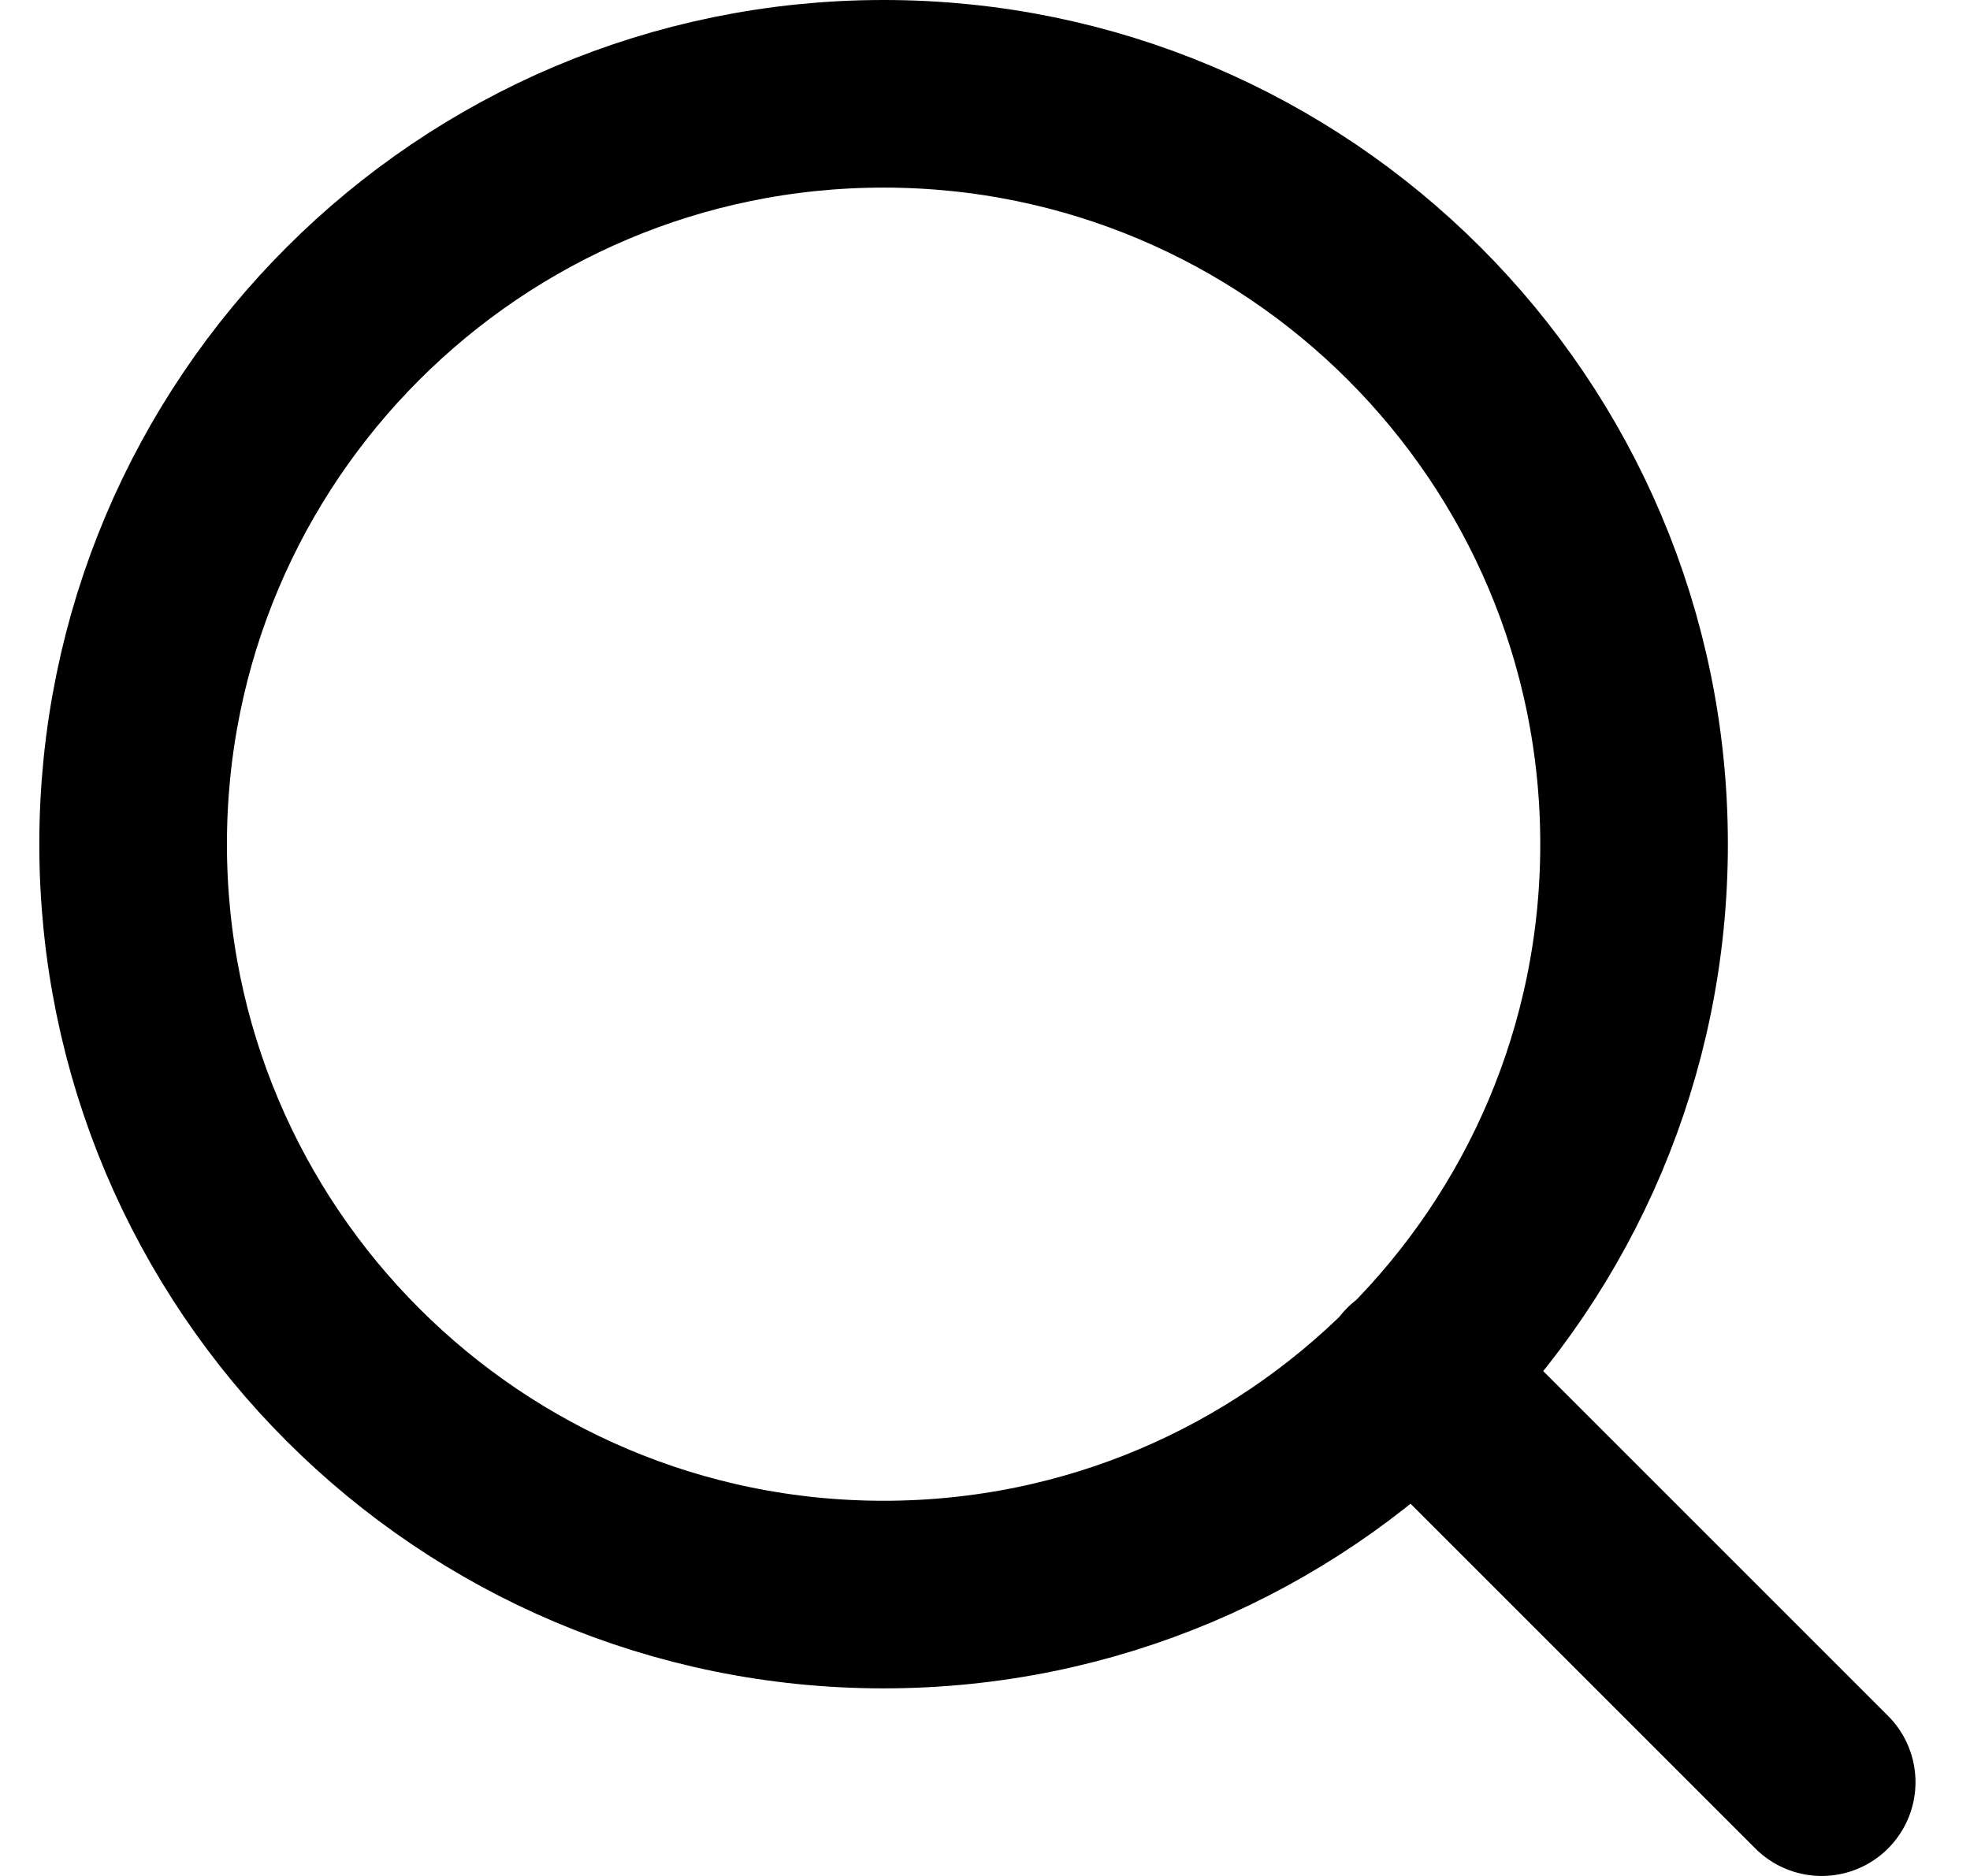
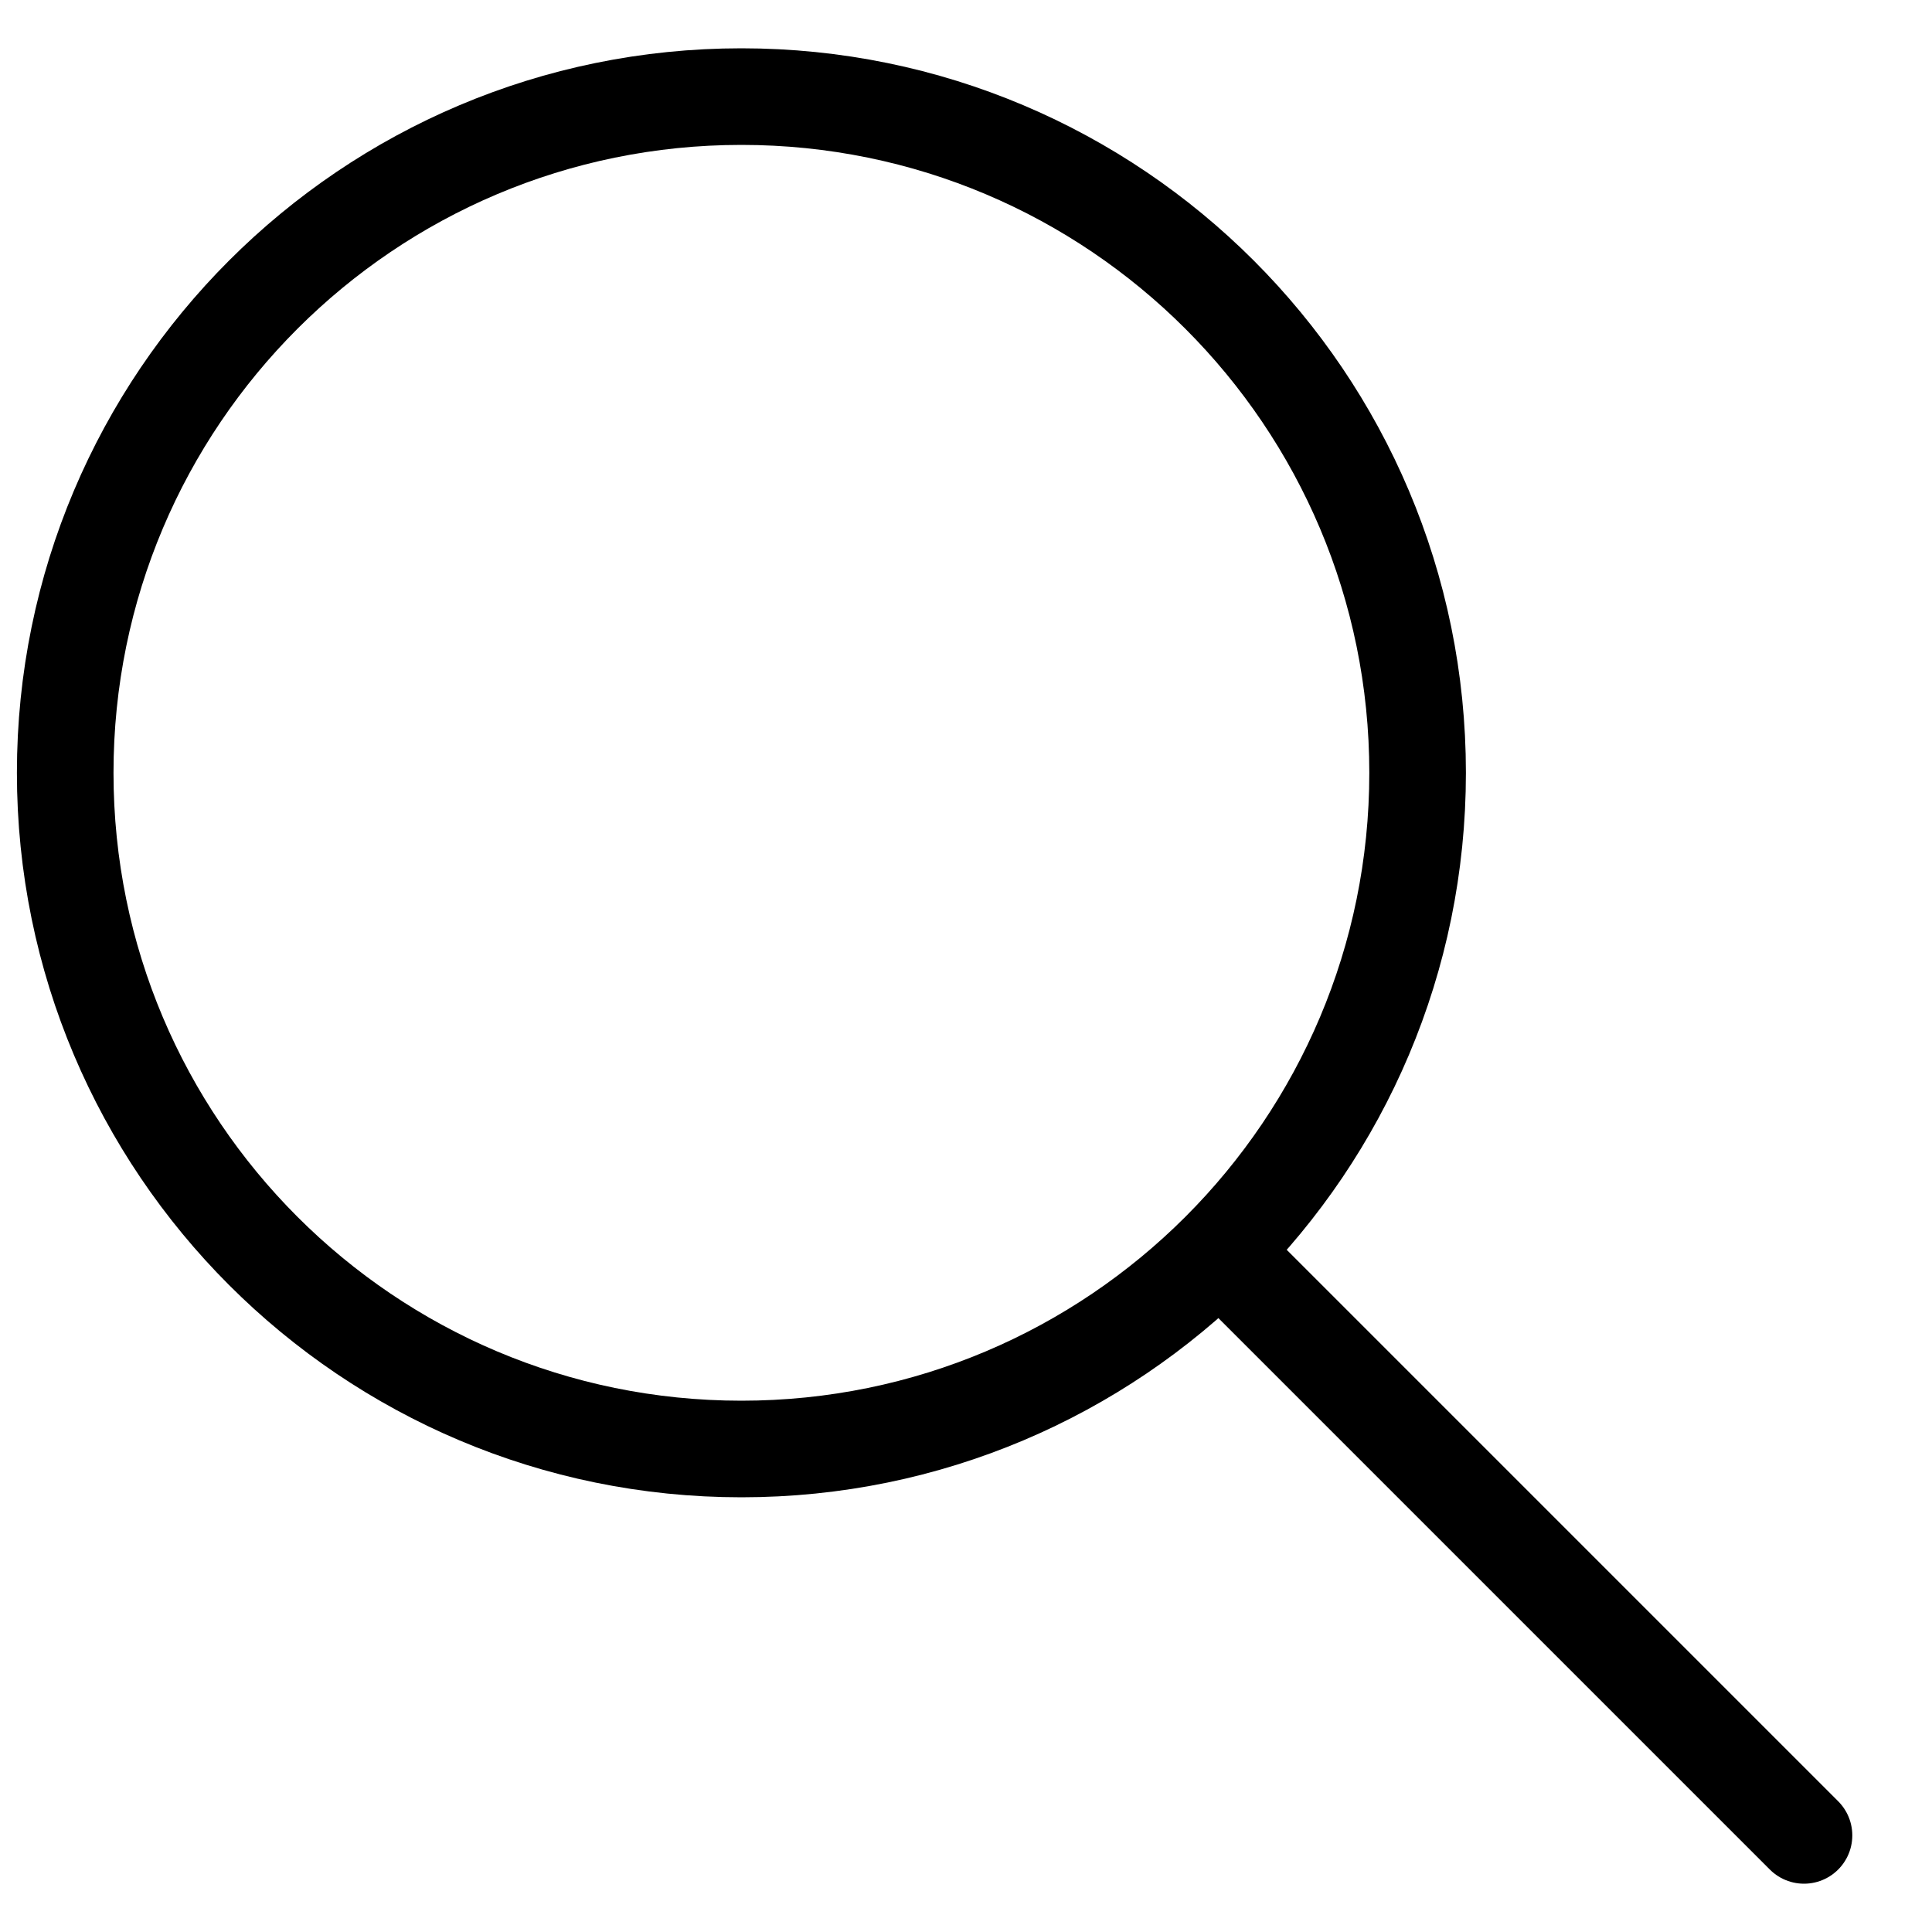
- <svg xmlns="http://www.w3.org/2000/svg" width="21" height="20" viewBox="0 0 21 20" fill="none">
-   <path d="M19.419 19L15.069 14.65M17.419 9C17.419 13.418 13.837 17 9.419 17C5.001 17 1.419 13.418 1.419 9C1.419 4.582 5.001 1 9.419 1C13.837 1 17.419 4.582 17.419 9Z" stroke="black" stroke-width="2" stroke-linecap="round" stroke-linejoin="round" />
+ <svg xmlns="http://www.w3.org/2000/svg" width="20" height="20" viewBox="0 0 20 20" fill="none">
+   <path d="M18.675 19L12.675 13M14.675 8C14.675 11.866 11.541 15 7.675 15C3.809 15 0.675 11.866 0.675 8C0.675 4.134 3.809 1 7.675 1C11.541 1 14.675 4.134 14.675 8Z" stroke="currentColor" stroke-linecap="round" stroke-linejoin="round" />
</svg>
